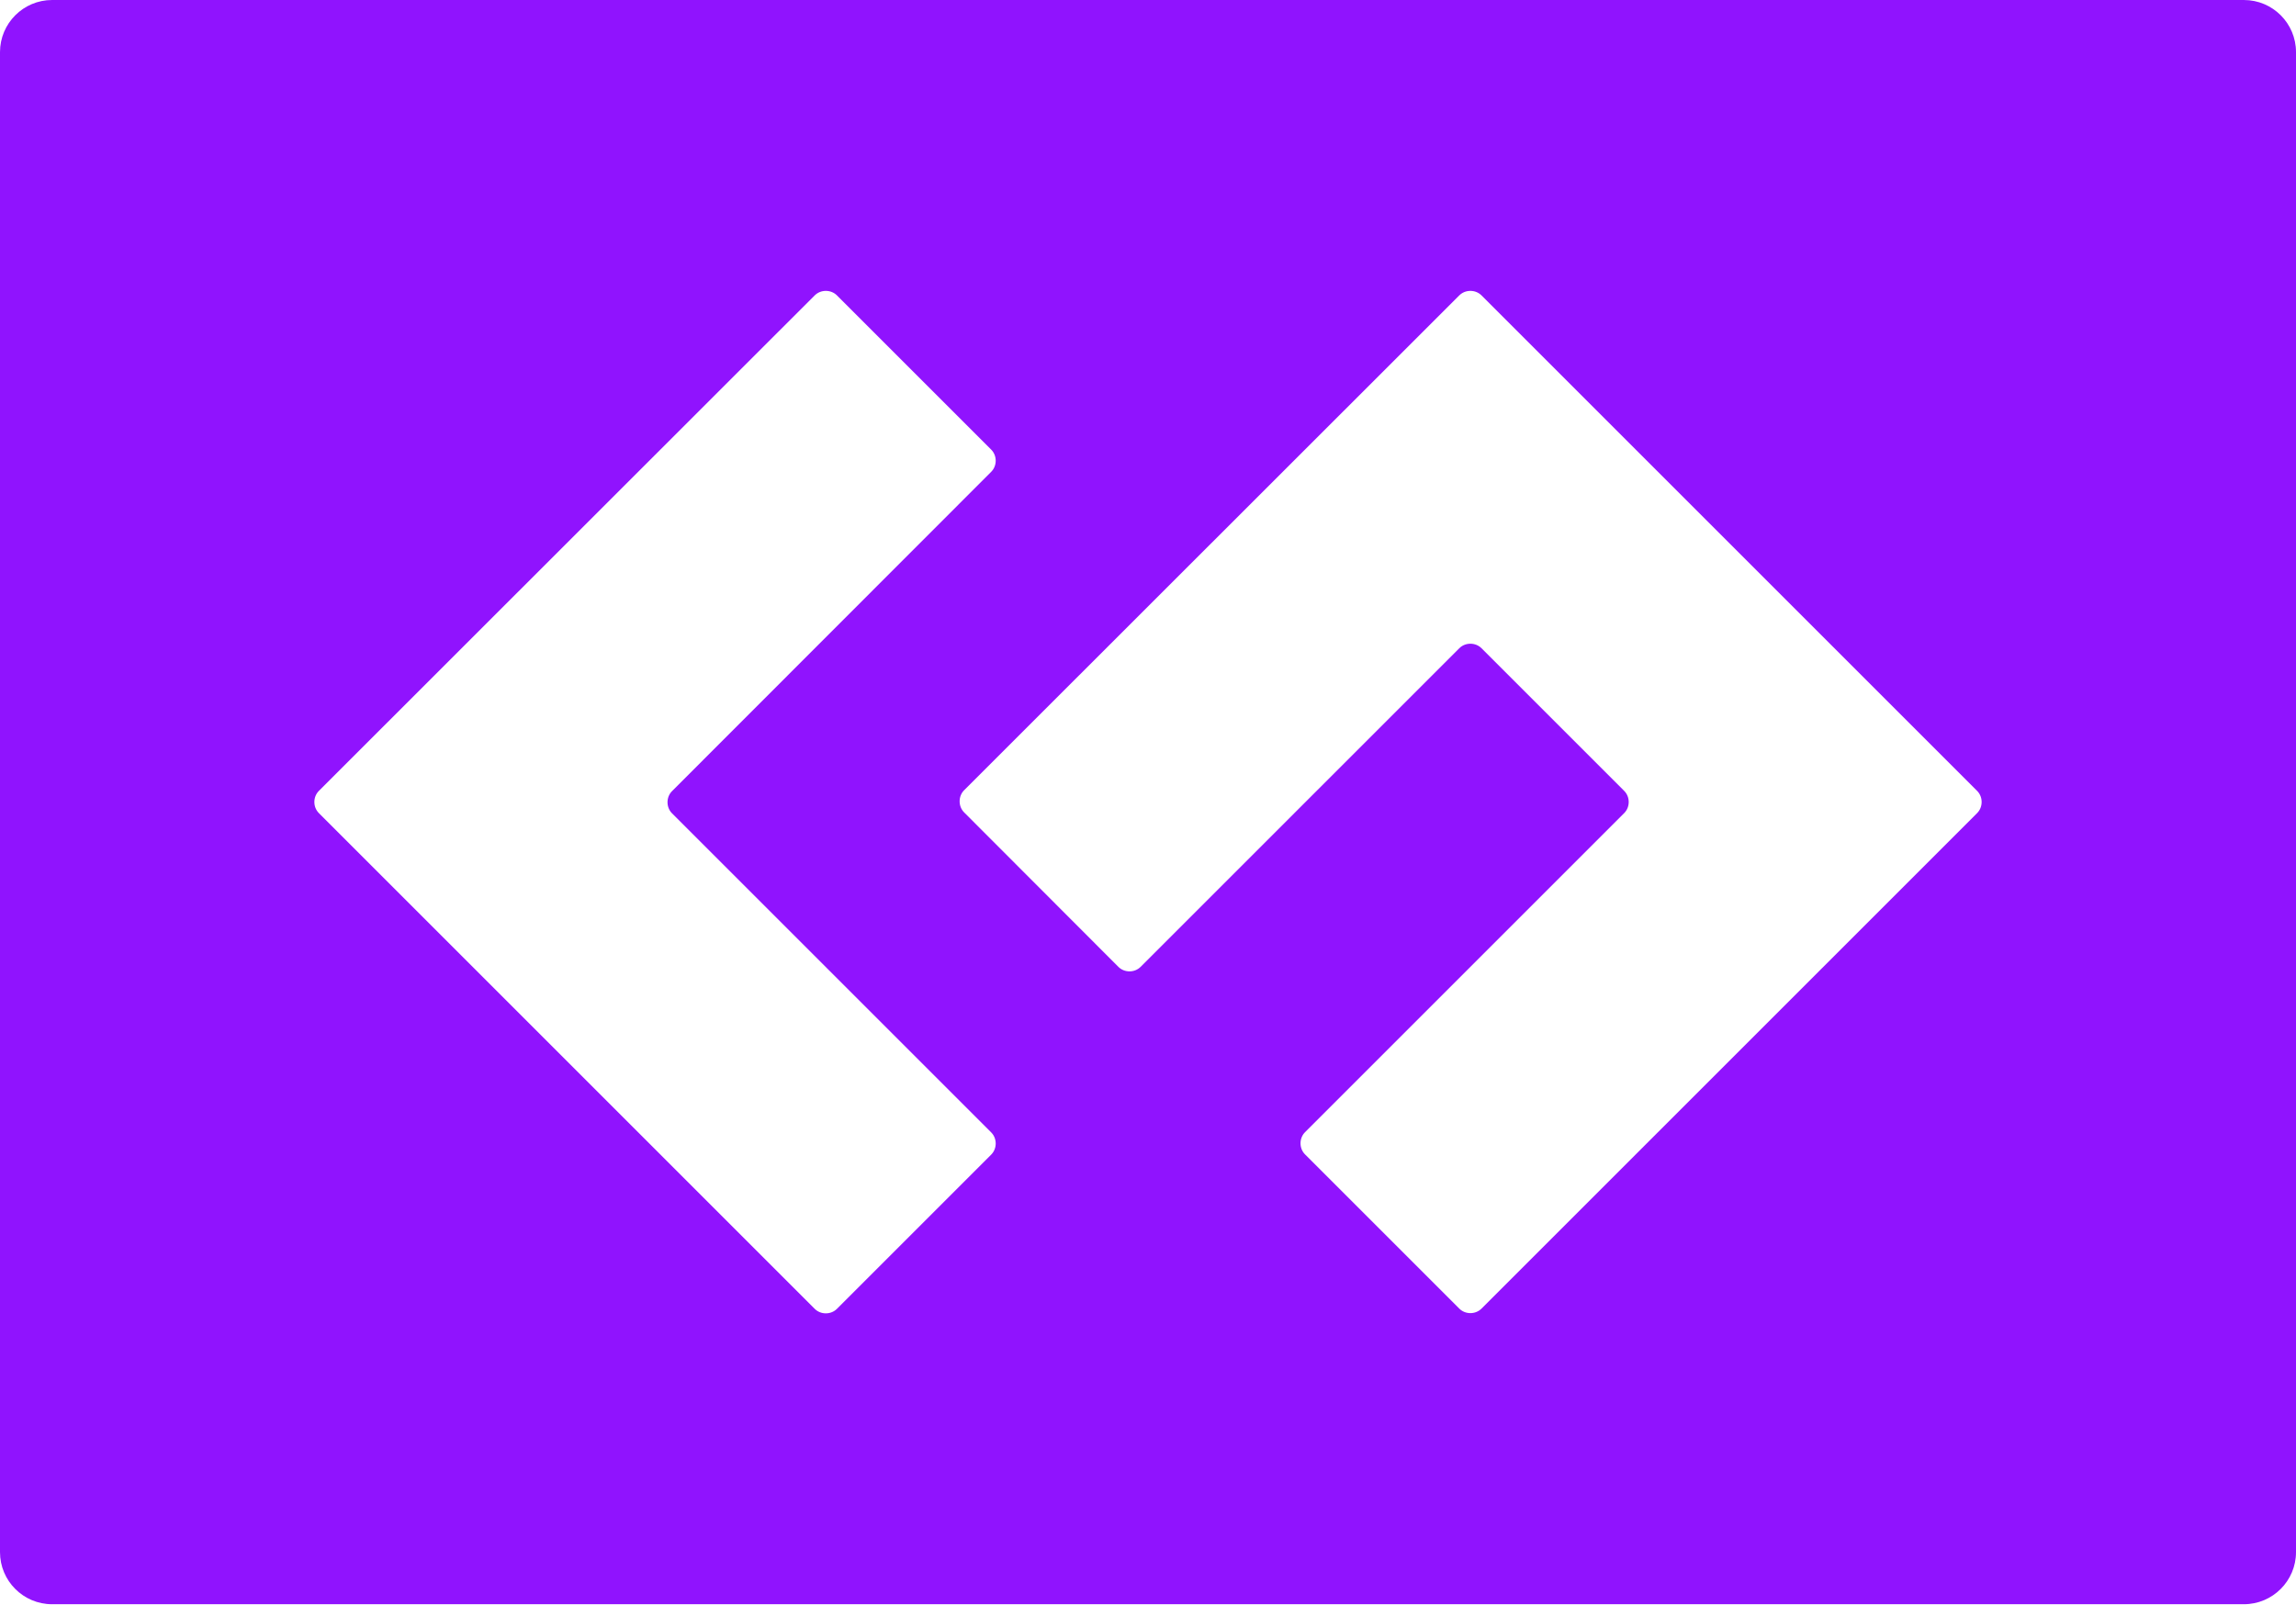
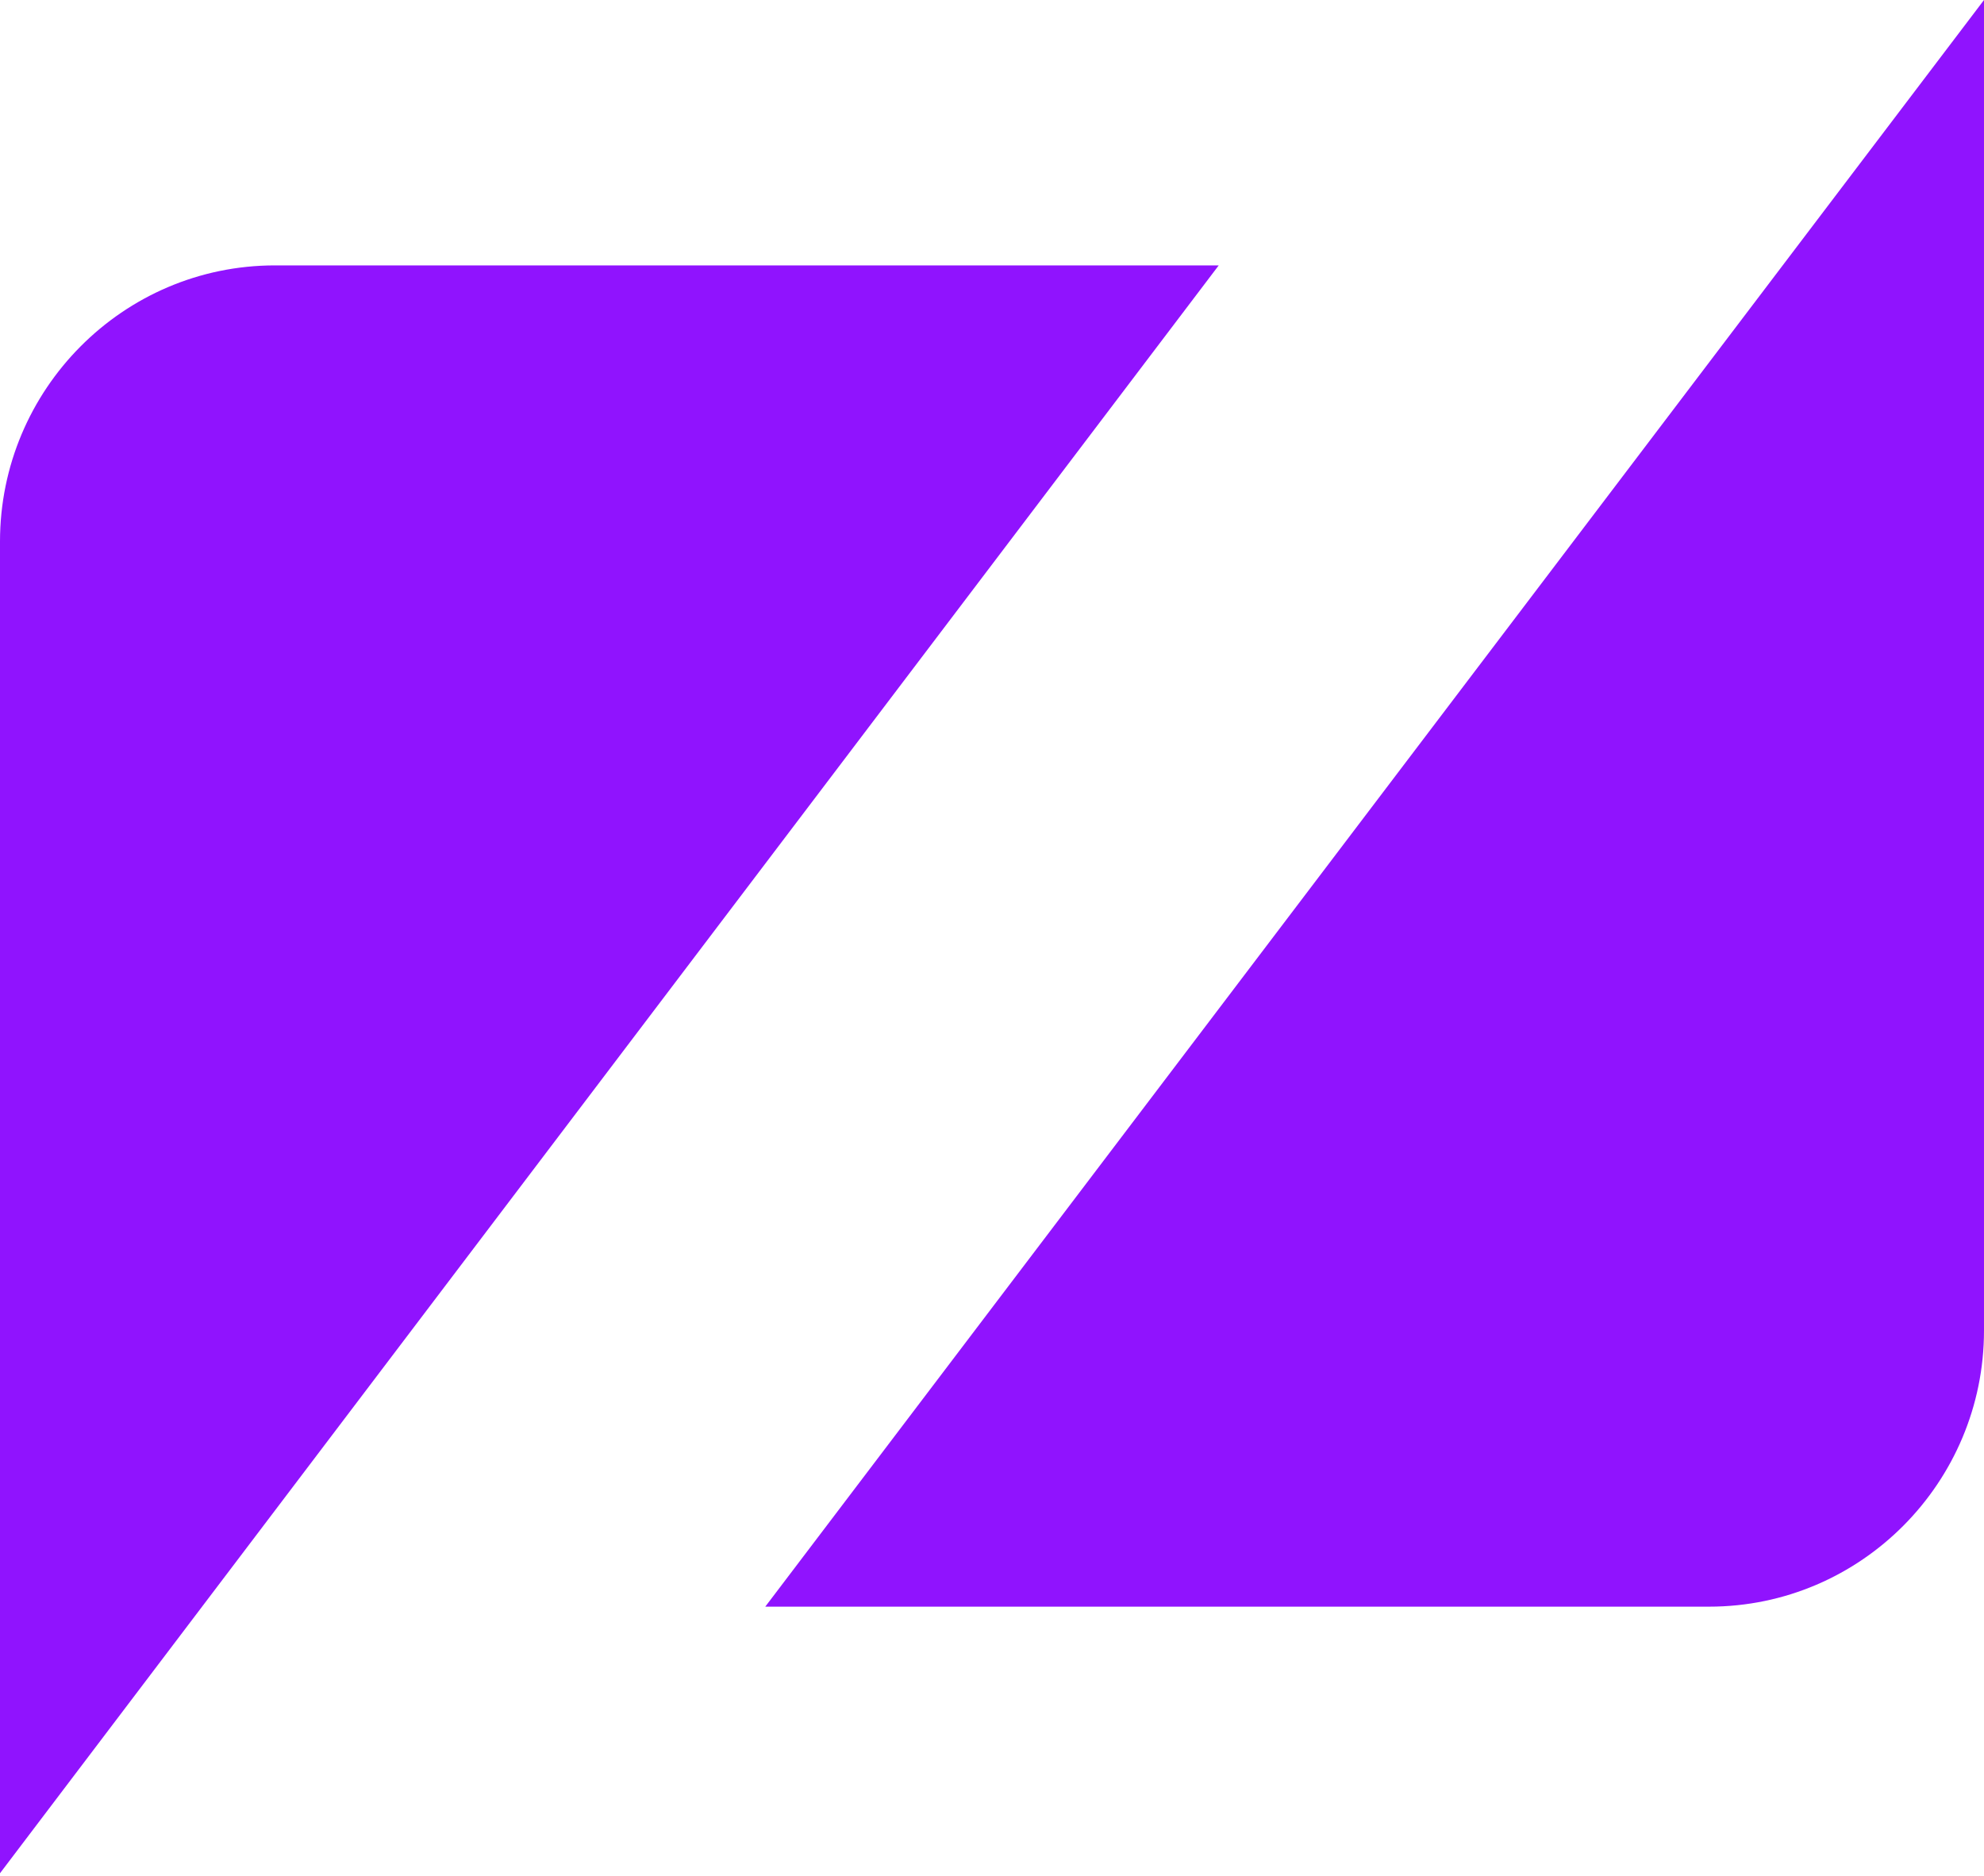
- <svg xmlns="http://www.w3.org/2000/svg" width="352px" height="246px" viewBox="0 0 352 246" version="1.1">
+ <svg xmlns="http://www.w3.org/2000/svg" width="512px" height="484px" viewBox="0 0 512 484" version="1.1">
  <g stroke="none" stroke-width="1" fill="none" fill-rule="evenodd">
    <g fill="#9013FE">
-       <path d="M0,7.993 C0,3.579 3.584,0 7.992,0 L344.008,0 C348.422,0 352,3.572 352,7.993 L352,238.007 C352,242.421 348.416,246 344.008,246 L7.992,246 C3.578,246 0,242.428 0,238.007 L0,7.993 Z M151.96,68.946 L128.31,45.296 C127.388,44.374 125.828,44.374 124.906,45.296 L48.886,121.28 C47.965,122.202 47.965,123.762 48.886,124.684 L124.906,200.704 C125.828,201.626 127.388,201.626 128.31,200.704 L151.96,177.054 C152.882,176.132 152.882,174.572 151.96,173.65 L103.029,124.72 C102.107,123.798 102.107,122.238 103.029,121.316 L151.96,72.35 C152.882,71.428 152.882,69.868 151.96,68.946 Z M227.129,45.296 C226.207,44.374 224.647,44.374 223.725,45.296 L147.812,121.174 C146.89,122.096 146.89,123.656 147.812,124.578 L171.461,148.263 C172.383,149.185 173.943,149.185 174.865,148.263 L223.725,99.403 C224.647,98.481 226.207,98.481 227.129,99.403 L249.006,121.28 C249.928,122.202 249.928,123.762 249.006,124.684 L200.075,173.615 C199.153,174.537 199.153,176.097 200.075,177.019 L223.725,200.669 C224.647,201.591 226.207,201.591 227.129,200.669 L303.114,124.684 C304.035,123.762 304.035,122.202 303.114,121.28 L227.129,45.296 Z" />
+       <path d="m 512,0 -314.51,414.637 243.56,0 c 39.24,0 70.949,-32.09 70.949,-71.256 l 0,-343.381 z m -441.051,68.492 c -39.203,0 -70.949,32.053 -70.949,71.256 l 0,343.689 314.51,-414.945 -243.56,0 z" />
    </g>
  </g>
</svg>
